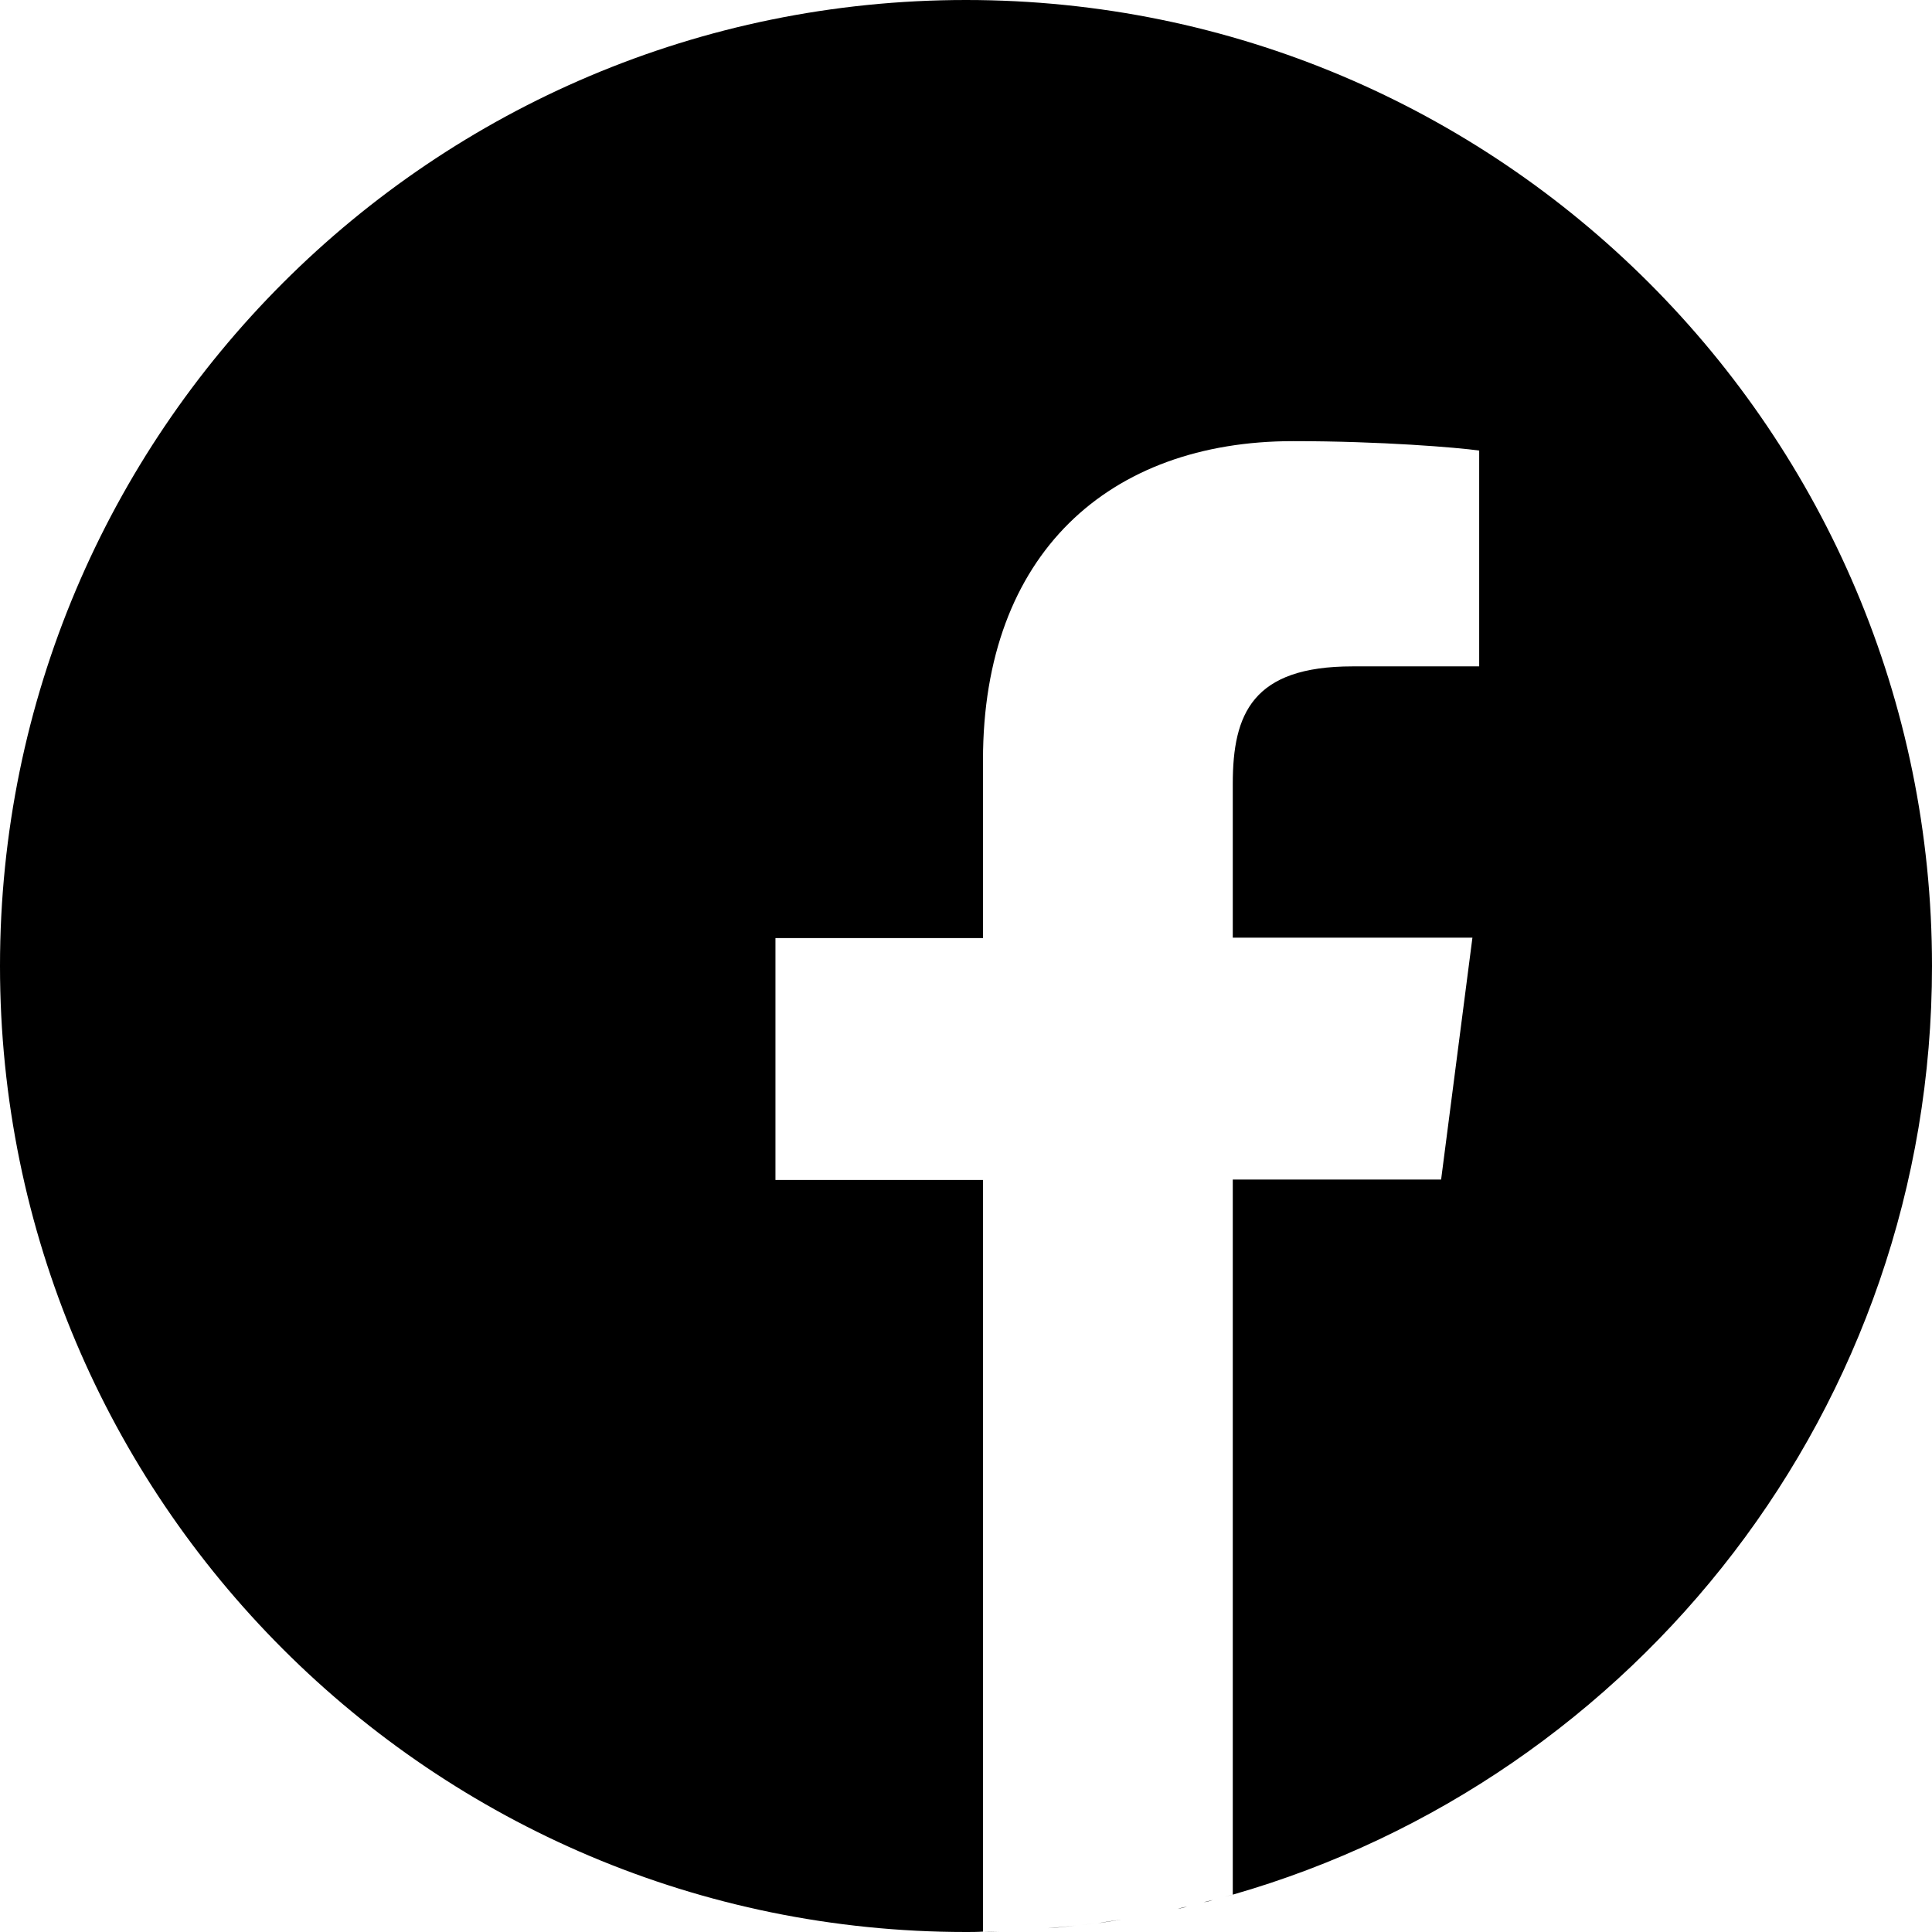
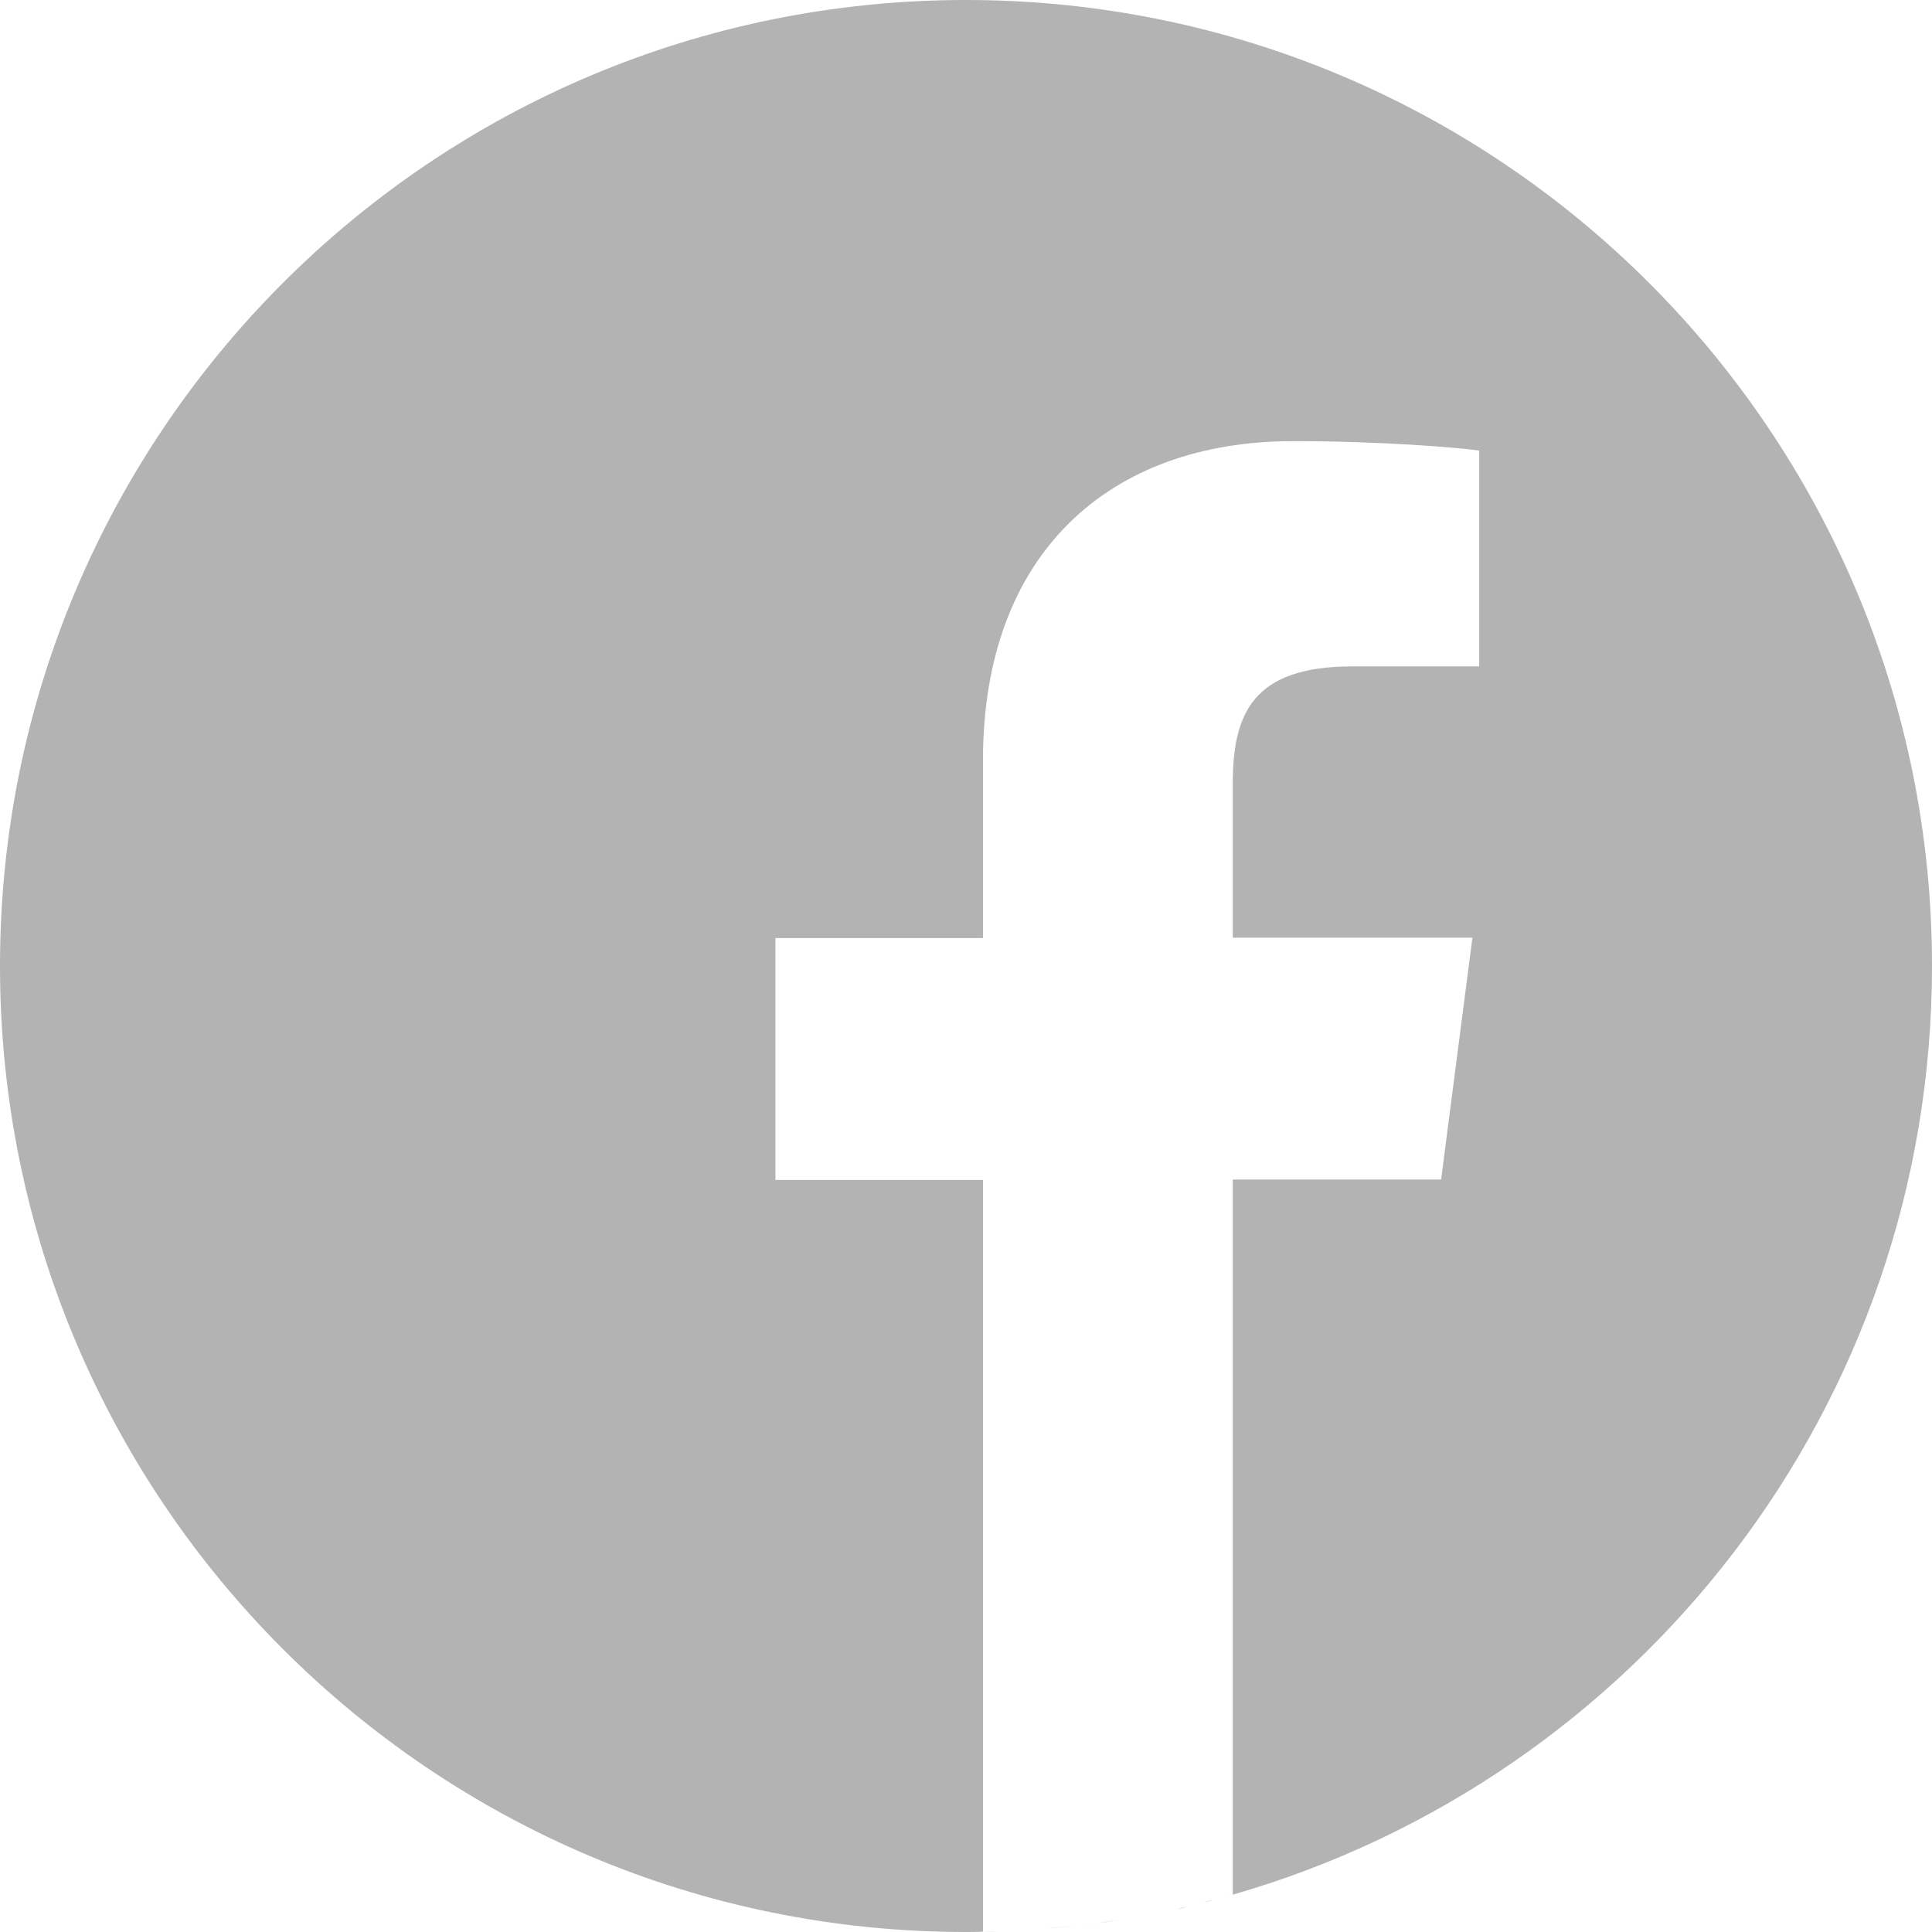
<svg xmlns="http://www.w3.org/2000/svg" width="24" height="24" viewBox="0 0 24 24" fill="none">
-   <path d="M13.936 23.845C13.838 23.859 13.734 23.878 13.636 23.892C13.734 23.873 13.833 23.859 13.936 23.845Z" fill="black" />
-   <path d="M14.175 23.803C14.128 23.812 14.081 23.822 14.03 23.826C14.081 23.822 14.128 23.812 14.175 23.803Z" fill="black" />
-   <path d="M13.364 23.92C13.247 23.934 13.13 23.944 13.012 23.953C13.13 23.948 13.247 23.934 13.364 23.92Z" fill="black" />
-   <path d="M13.598 23.892C13.542 23.902 13.486 23.906 13.43 23.911C13.481 23.906 13.542 23.902 13.598 23.892Z" fill="black" />
-   <path d="M14.503 23.738C14.461 23.747 14.419 23.756 14.377 23.766C14.419 23.756 14.461 23.747 14.503 23.738Z" fill="black" />
-   <path d="M15.314 23.536C15.281 23.545 15.244 23.555 15.211 23.564C15.244 23.555 15.277 23.545 15.314 23.536Z" fill="black" />
-   <path d="M15.066 23.602C15.028 23.611 14.991 23.62 14.953 23.63C14.995 23.625 15.028 23.616 15.066 23.602Z" fill="black" />
-   <path d="M14.747 23.686C14.709 23.695 14.667 23.705 14.63 23.714C14.667 23.7 14.709 23.691 14.747 23.686Z" fill="black" />
-   <path d="M13.008 23.958C12.947 23.962 12.881 23.967 12.82 23.972C12.881 23.967 12.947 23.962 13.008 23.958Z" fill="black" />
-   <path d="M24 12C24 5.372 18.628 0 12 0C5.372 0 0 5.372 0 12C0 18.628 5.372 24 12 24C12.07 24 12.141 24 12.211 23.995V14.658H9.633V11.653H12.211V9.441C12.211 6.877 13.777 5.48 16.064 5.48C17.161 5.48 18.103 5.559 18.375 5.597V8.278H16.8C15.558 8.278 15.314 8.869 15.314 9.736V11.648H18.291L17.902 14.653H15.314V23.536C20.33 22.097 24 17.48 24 12Z" fill="black" />
-   <path d="M12.792 23.972C12.666 23.981 12.544 23.986 12.417 23.991C12.544 23.986 12.666 23.981 12.792 23.972Z" fill="black" />
-   <path d="M12.412 23.991C12.347 23.991 12.281 23.995 12.216 23.995C12.277 23.995 12.342 23.995 12.412 23.991Z" fill="black" />
+   <path fill-rule="evenodd" clip-rule="evenodd" d="M12 0C18.628 0 24 5.372 24 12C24 17.48 20.33 22.097 15.314 23.536V14.653H17.902L18.291 11.648H15.314V9.736C15.314 8.869 15.558 8.278 16.8 8.278H18.375V5.597C18.103 5.559 17.161 5.48 16.064 5.48C13.777 5.48 12.211 6.877 12.211 9.441V11.653H9.633V14.658H12.211V23.995C12.141 24 12.07 24 12 24C5.372 24 0 18.628 0 12C0 5.372 5.372 0 12 0ZM15.262 23.55C15.28 23.545 15.298 23.541 15.314 23.536C15.277 23.545 15.244 23.555 15.211 23.564L15.211 23.564C15.227 23.559 15.245 23.555 15.262 23.55L15.262 23.55ZM13.786 23.869C13.836 23.86 13.887 23.852 13.936 23.845C13.833 23.859 13.734 23.873 13.636 23.892C13.685 23.885 13.736 23.877 13.786 23.869ZM13.364 23.92C13.247 23.934 13.13 23.944 13.012 23.953C13.13 23.948 13.247 23.934 13.364 23.92ZM13.43 23.911C13.486 23.906 13.542 23.902 13.598 23.892C13.55 23.9 13.498 23.905 13.452 23.909L13.43 23.911ZM15.066 23.602L14.953 23.63C14.995 23.625 15.028 23.616 15.066 23.602ZM14.719 23.693L14.747 23.686C14.709 23.691 14.667 23.7 14.63 23.714C14.648 23.709 14.668 23.705 14.688 23.7L14.719 23.693ZM12.314 23.993C12.347 23.992 12.38 23.991 12.412 23.991C12.342 23.995 12.277 23.995 12.216 23.995C12.248 23.995 12.281 23.994 12.314 23.993Z" fill="#B3B3B3" />
</svg>
